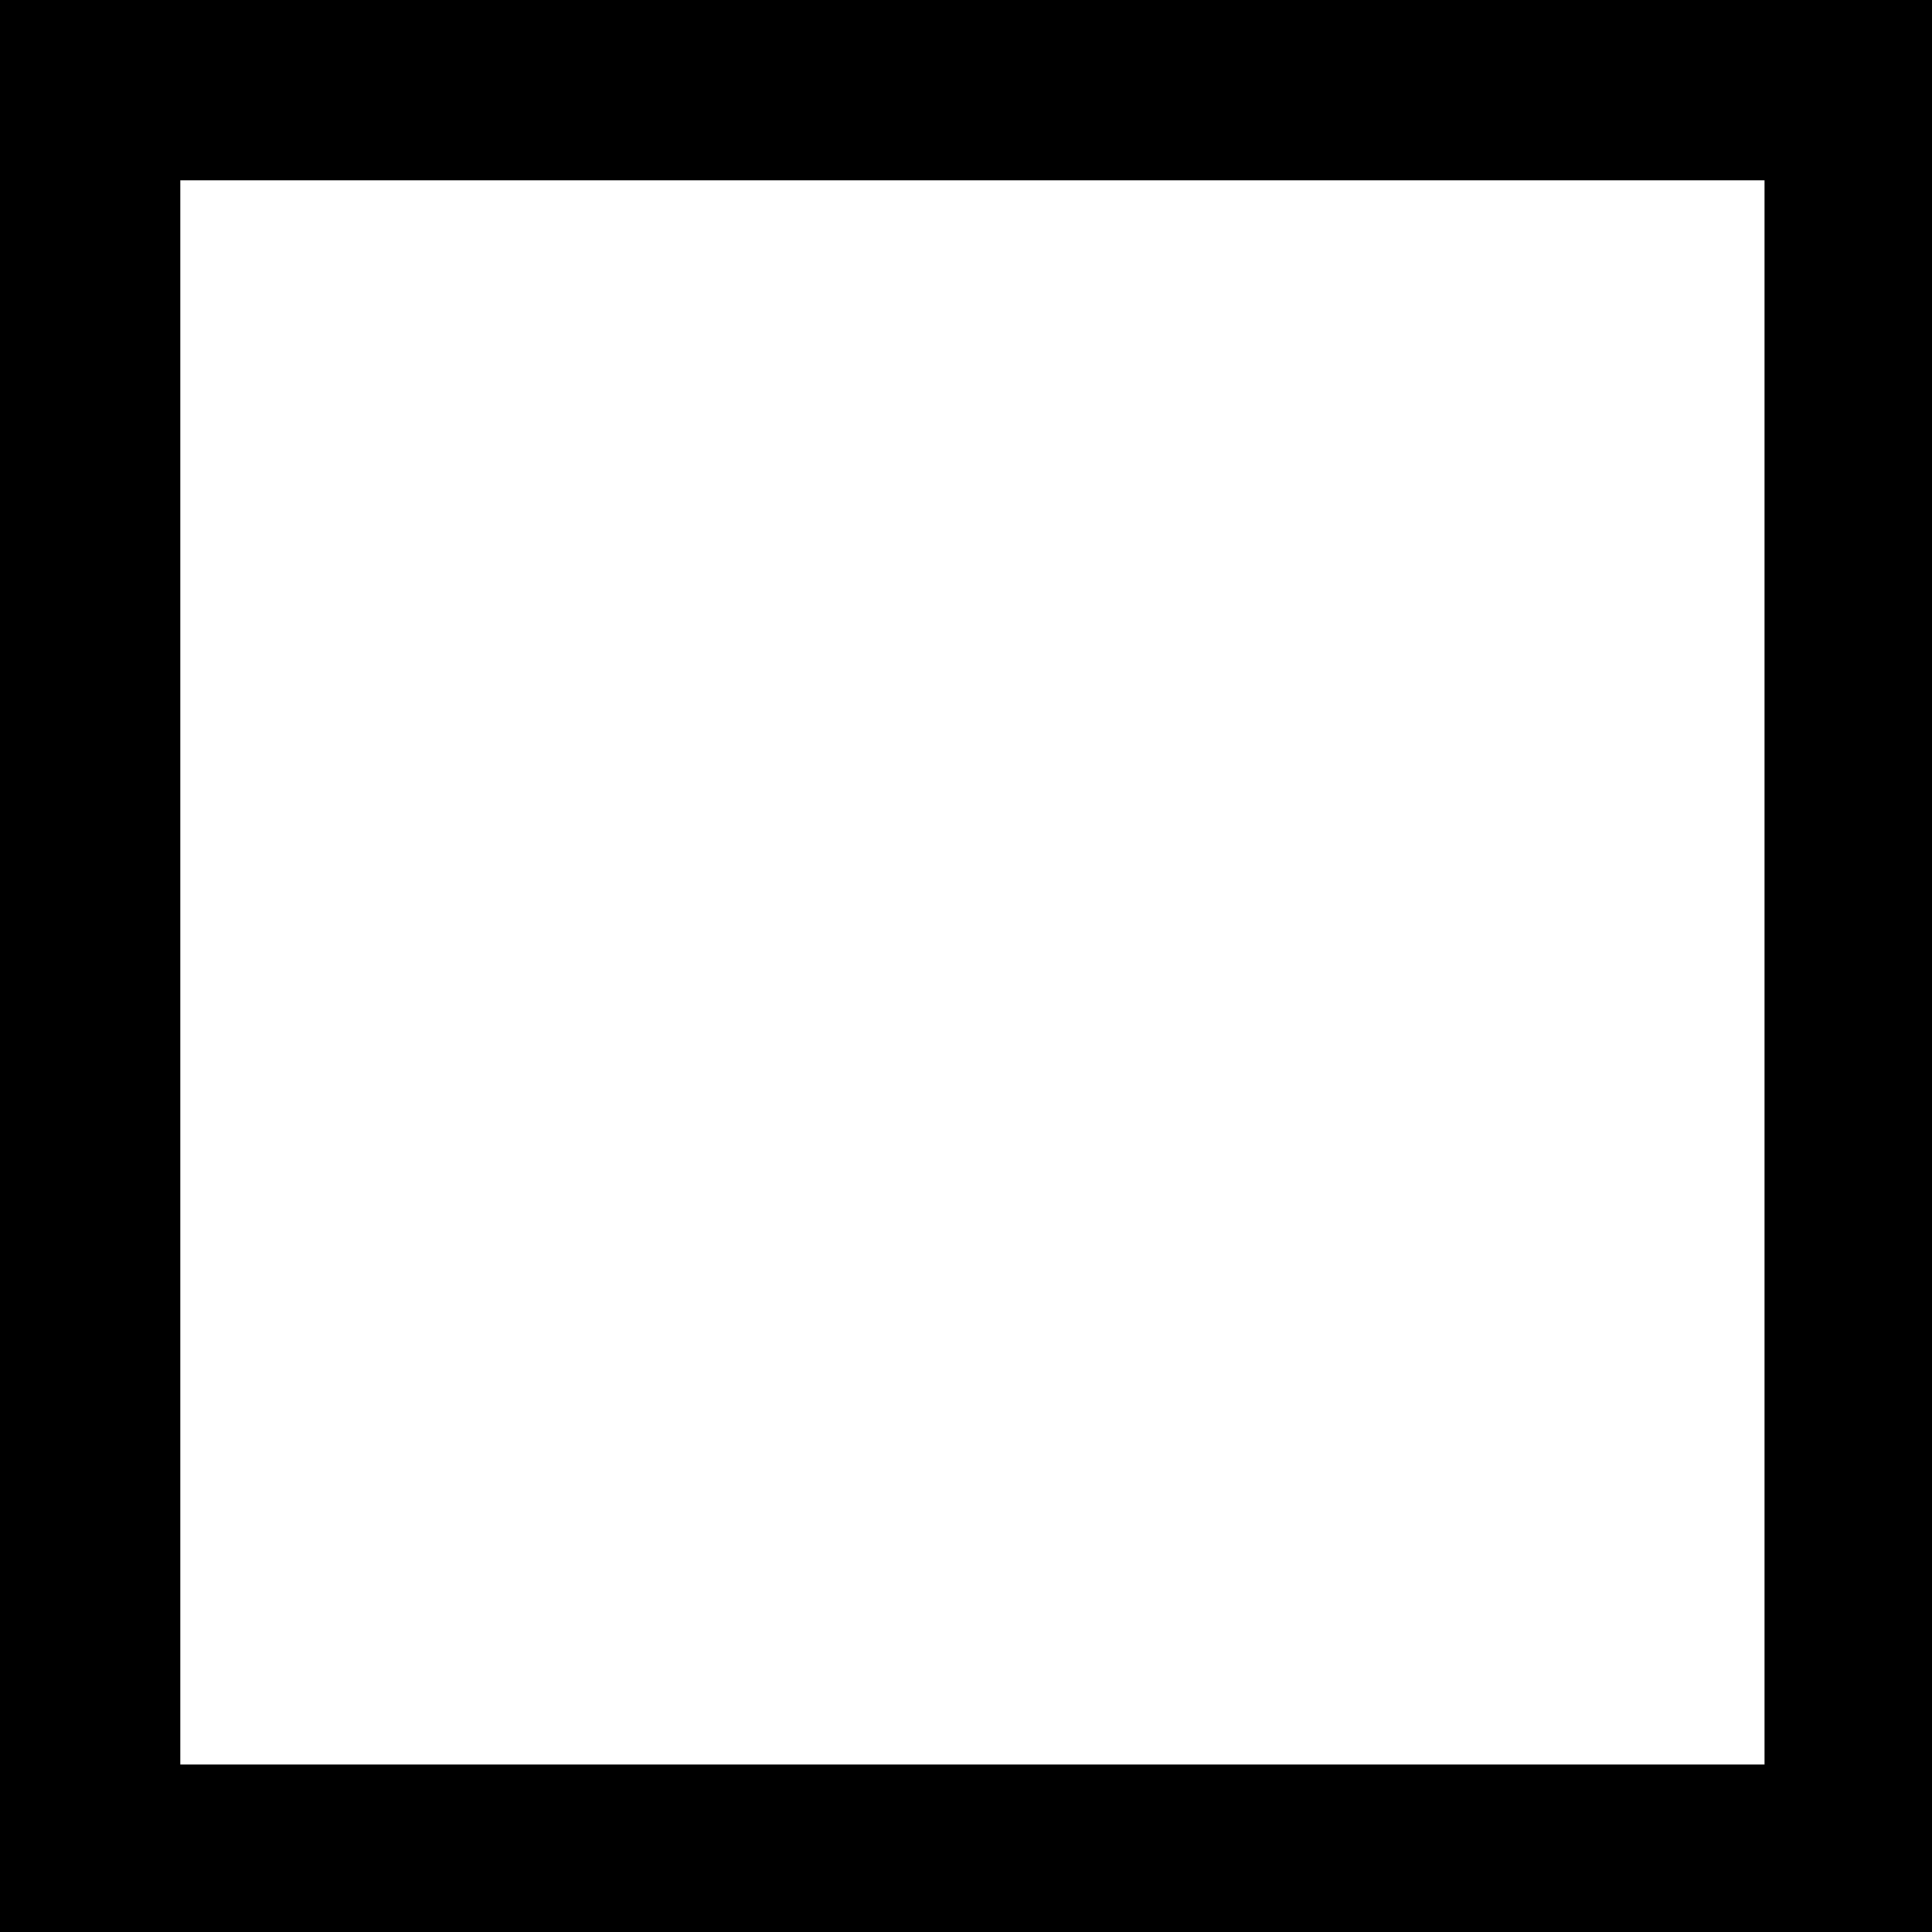
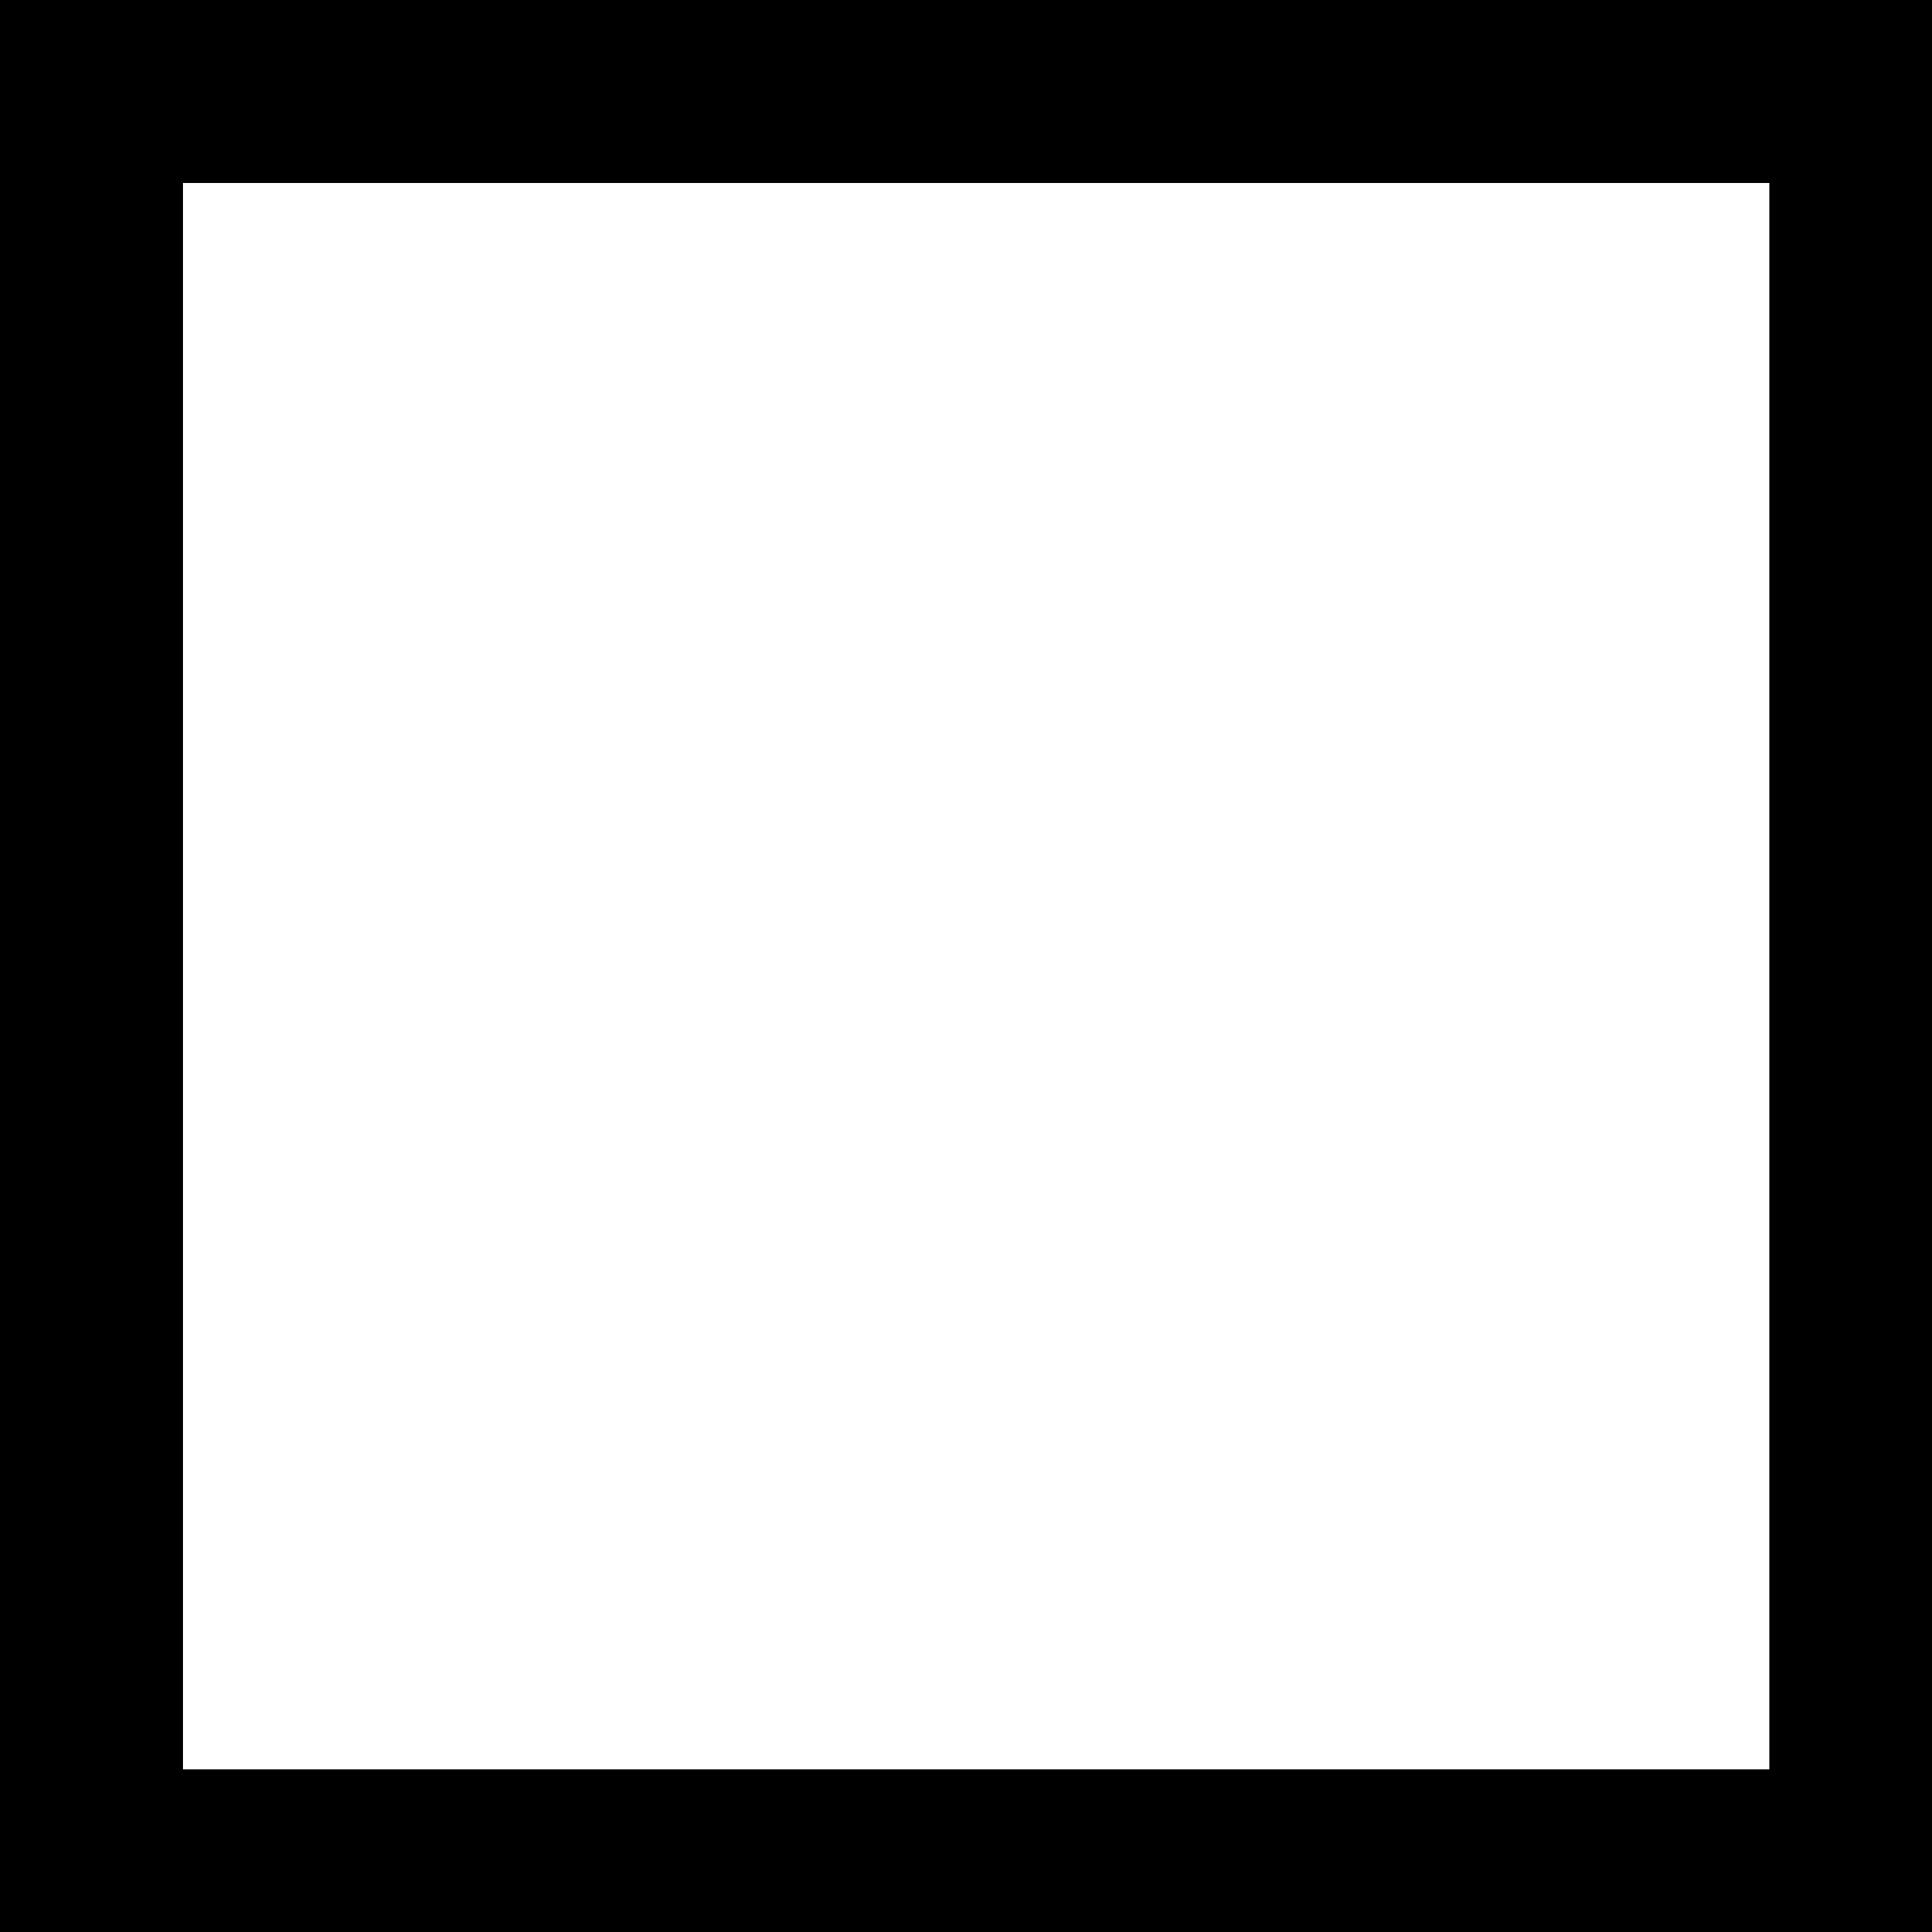
- <svg xmlns="http://www.w3.org/2000/svg" version="1.1" id="Layer_1" x="0px" y="0px" viewBox="0 0 30 30" style="enable-background:new 0 0 30 30;" xml:space="preserve">
+ <svg xmlns="http://www.w3.org/2000/svg" version="1.1" id="Layer_1" x="0px" y="0px" viewBox="0 0 19 19" style="enable-background:new 0 0 19 19;" xml:space="preserve">
  <g id="surface1">
-     <path d="M0,0v30h30V0H0z M2.8,2.8h24.6v24.6H2.8V2.8z" />
+     <path d="M0,0v19h19V0H0z M1.8,1.8h15.6v15.6H1.8V1.8z" />
  </g>
</svg>
